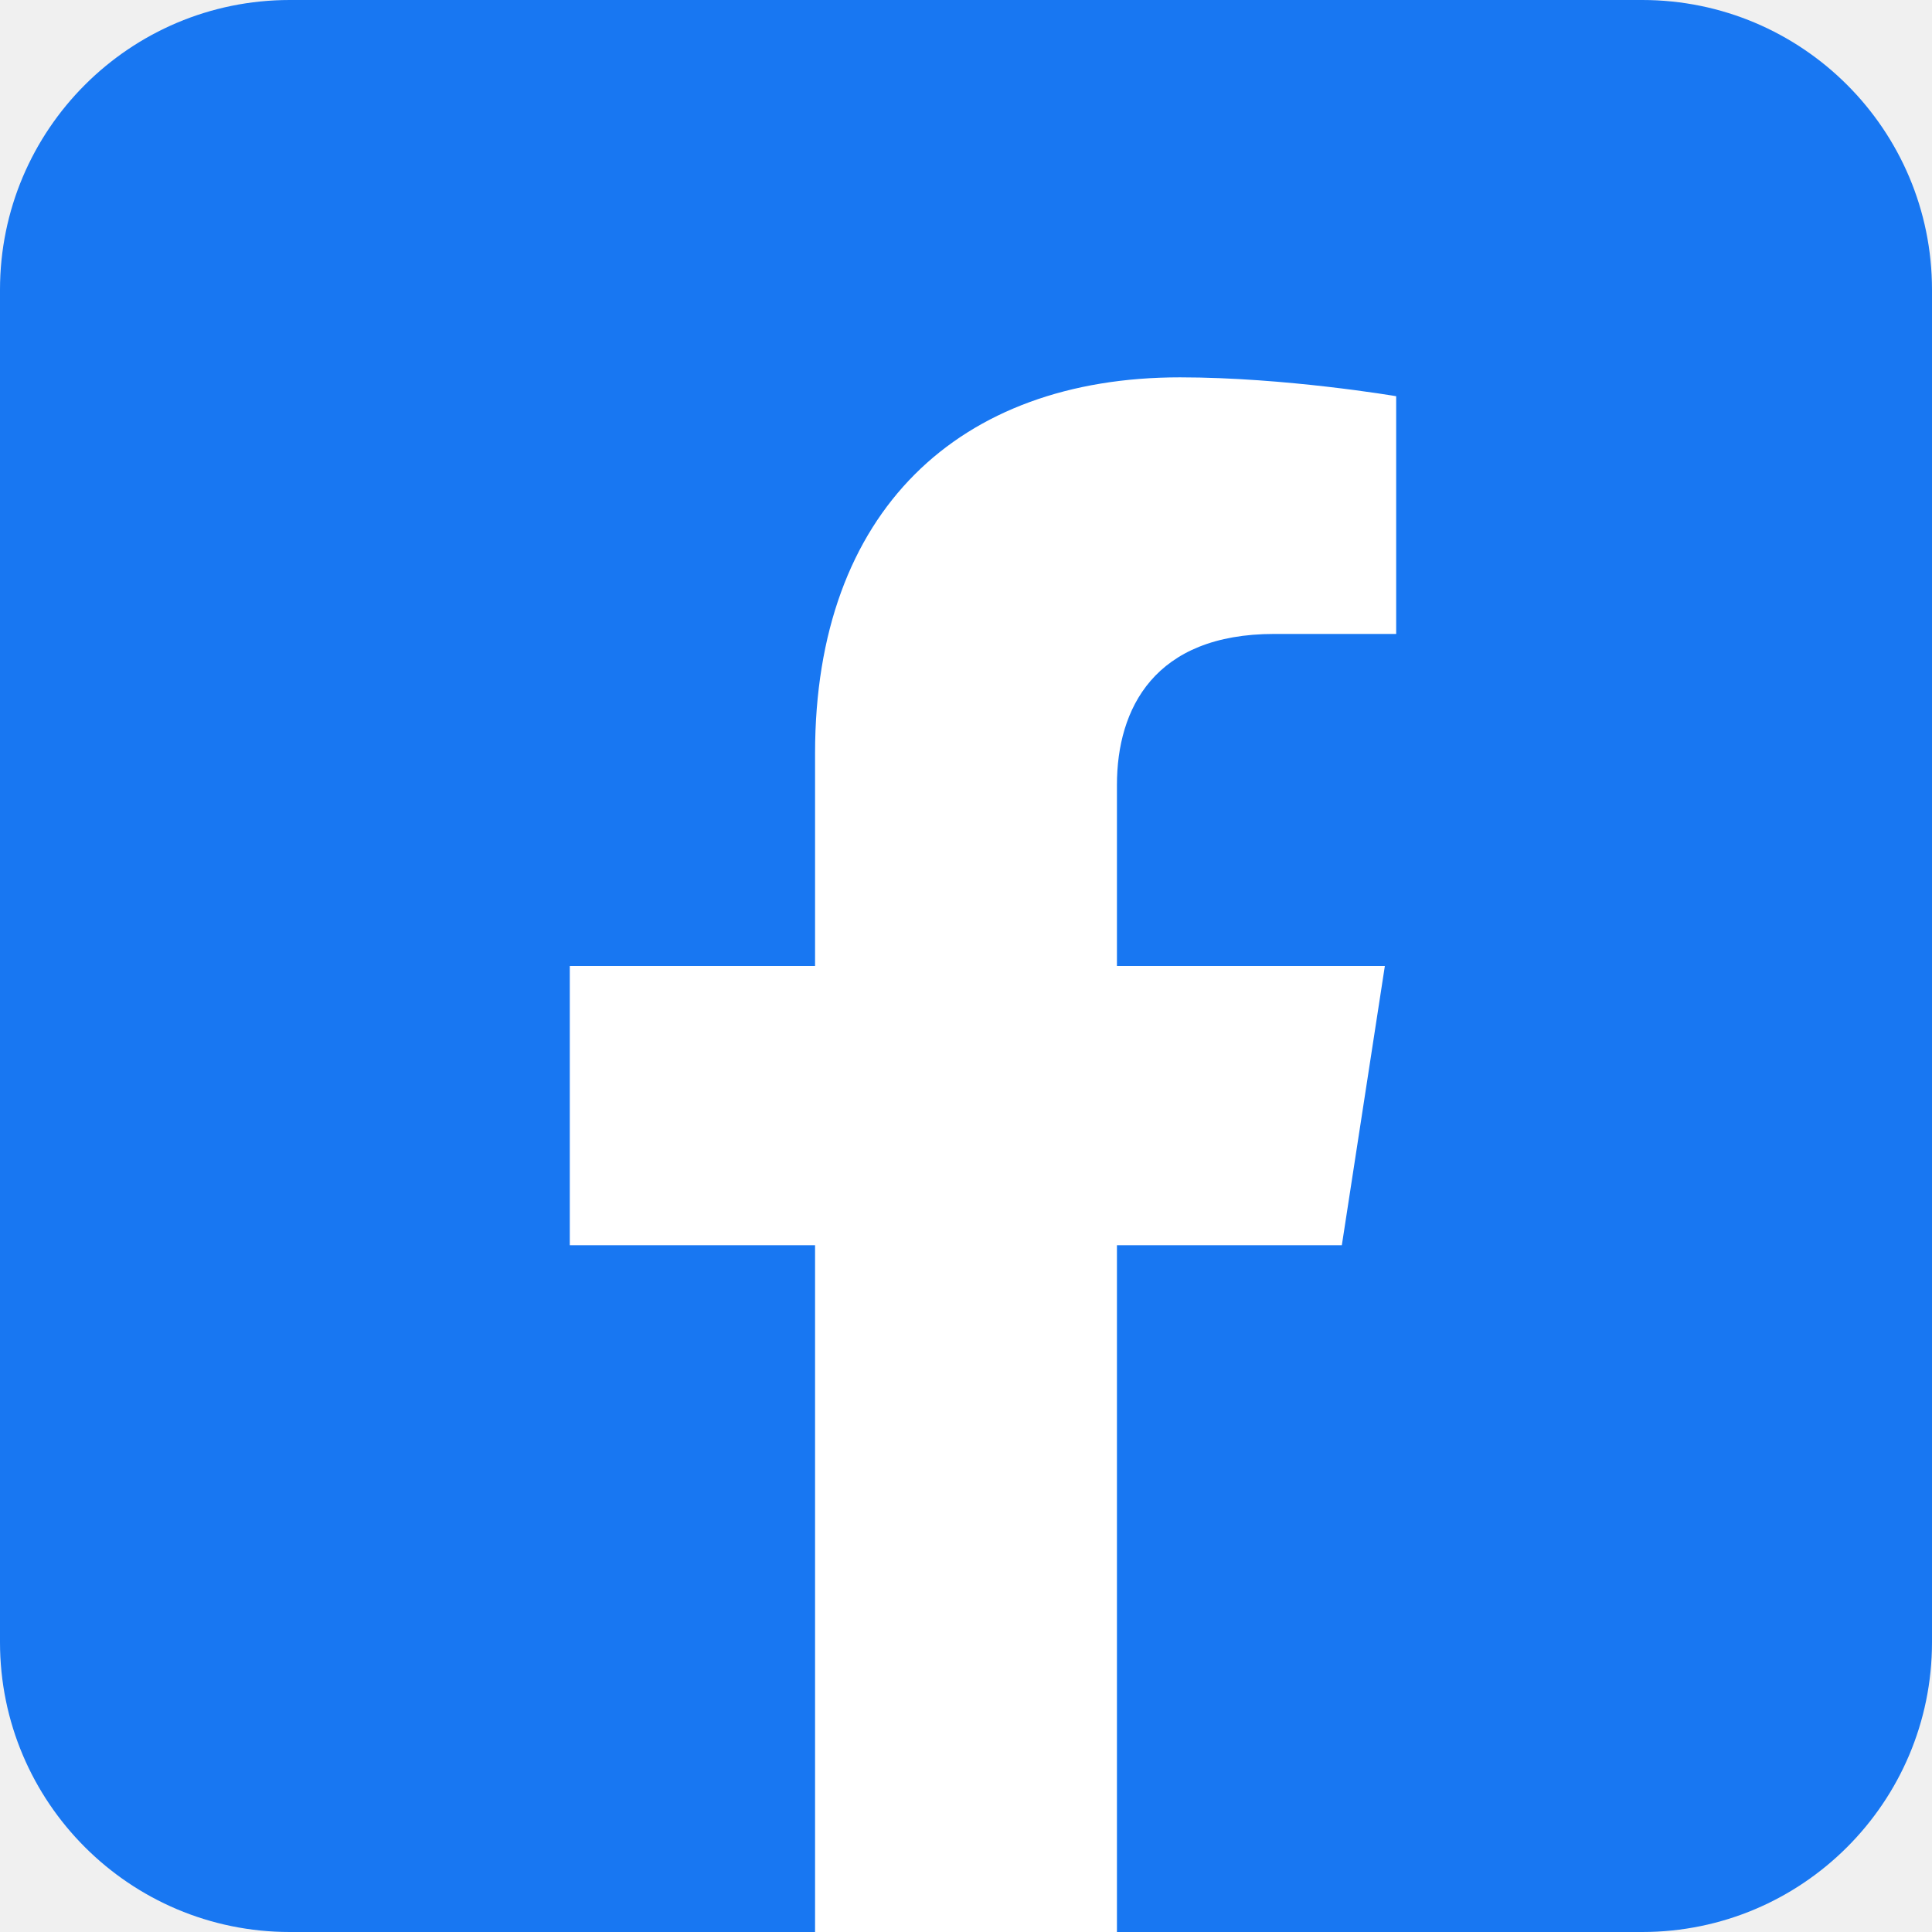
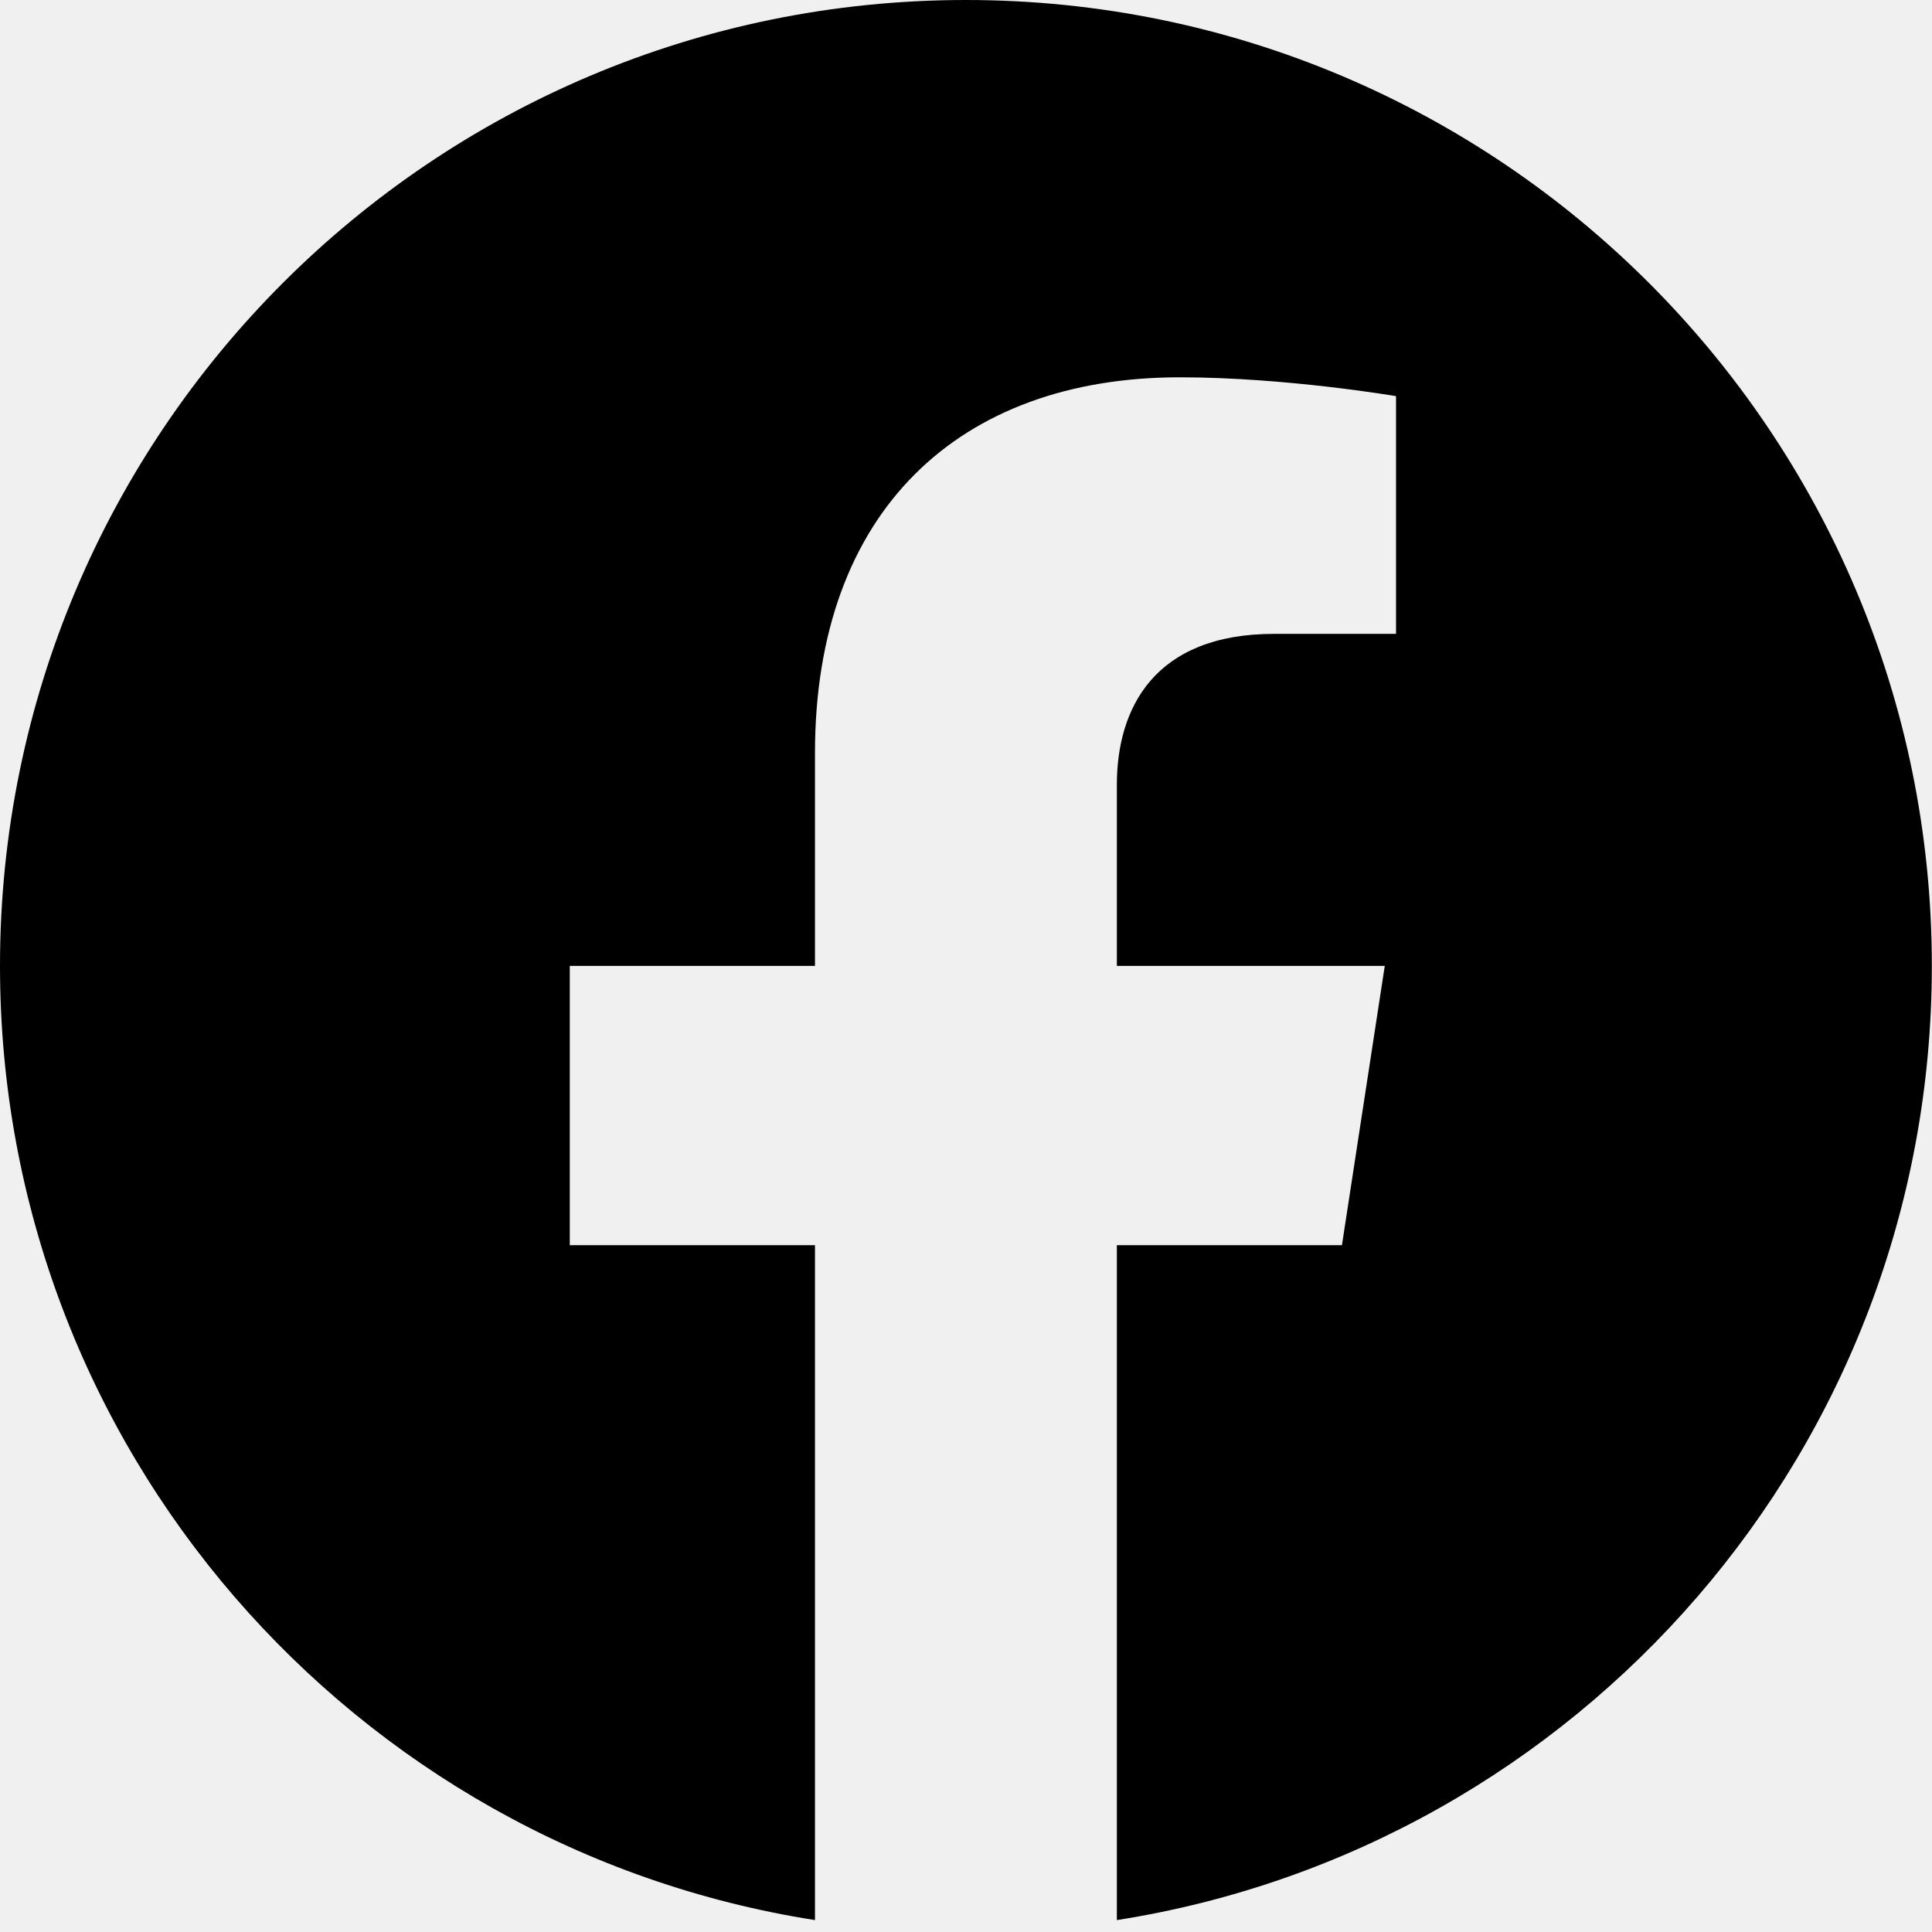
- <svg xmlns="http://www.w3.org/2000/svg" aria-label="Facebook" role="img" viewBox="0 0 512 512">
-   <rect width="512" height="512" rx="15%" fill="#1877f2" />
-   <path d="M355.6 330l11.4-74h-71v-48c0-20.2 9.9-40 41.7-40H370v-63s-29.3-5-57.3-5c-58.5 0-96.7 35.4-96.7 99.6V256h-65v74h65v182h80V330h59.6z" fill="#fff" />
+ <svg xmlns="http://www.w3.org/2000/svg" role="img" viewBox="0 0 24 24">
+   <path d="M23.998 11.999C23.998 5.372 18.626 0 11.999 0C5.372 0 0 5.372 0 11.999C0 17.988 4.388 22.952 10.124 23.852V15.468H7.078V11.999H10.124V9.356C10.124 6.348 11.916 4.687 14.656 4.687C15.969 4.687 17.342 4.921 17.342 4.921V7.874H15.829C14.339 7.874 13.874 8.799 13.874 9.748V11.999H17.202L16.67 15.468H13.874V23.852C19.61 22.952 23.998 17.988 23.998 11.999Z" />
</svg>
